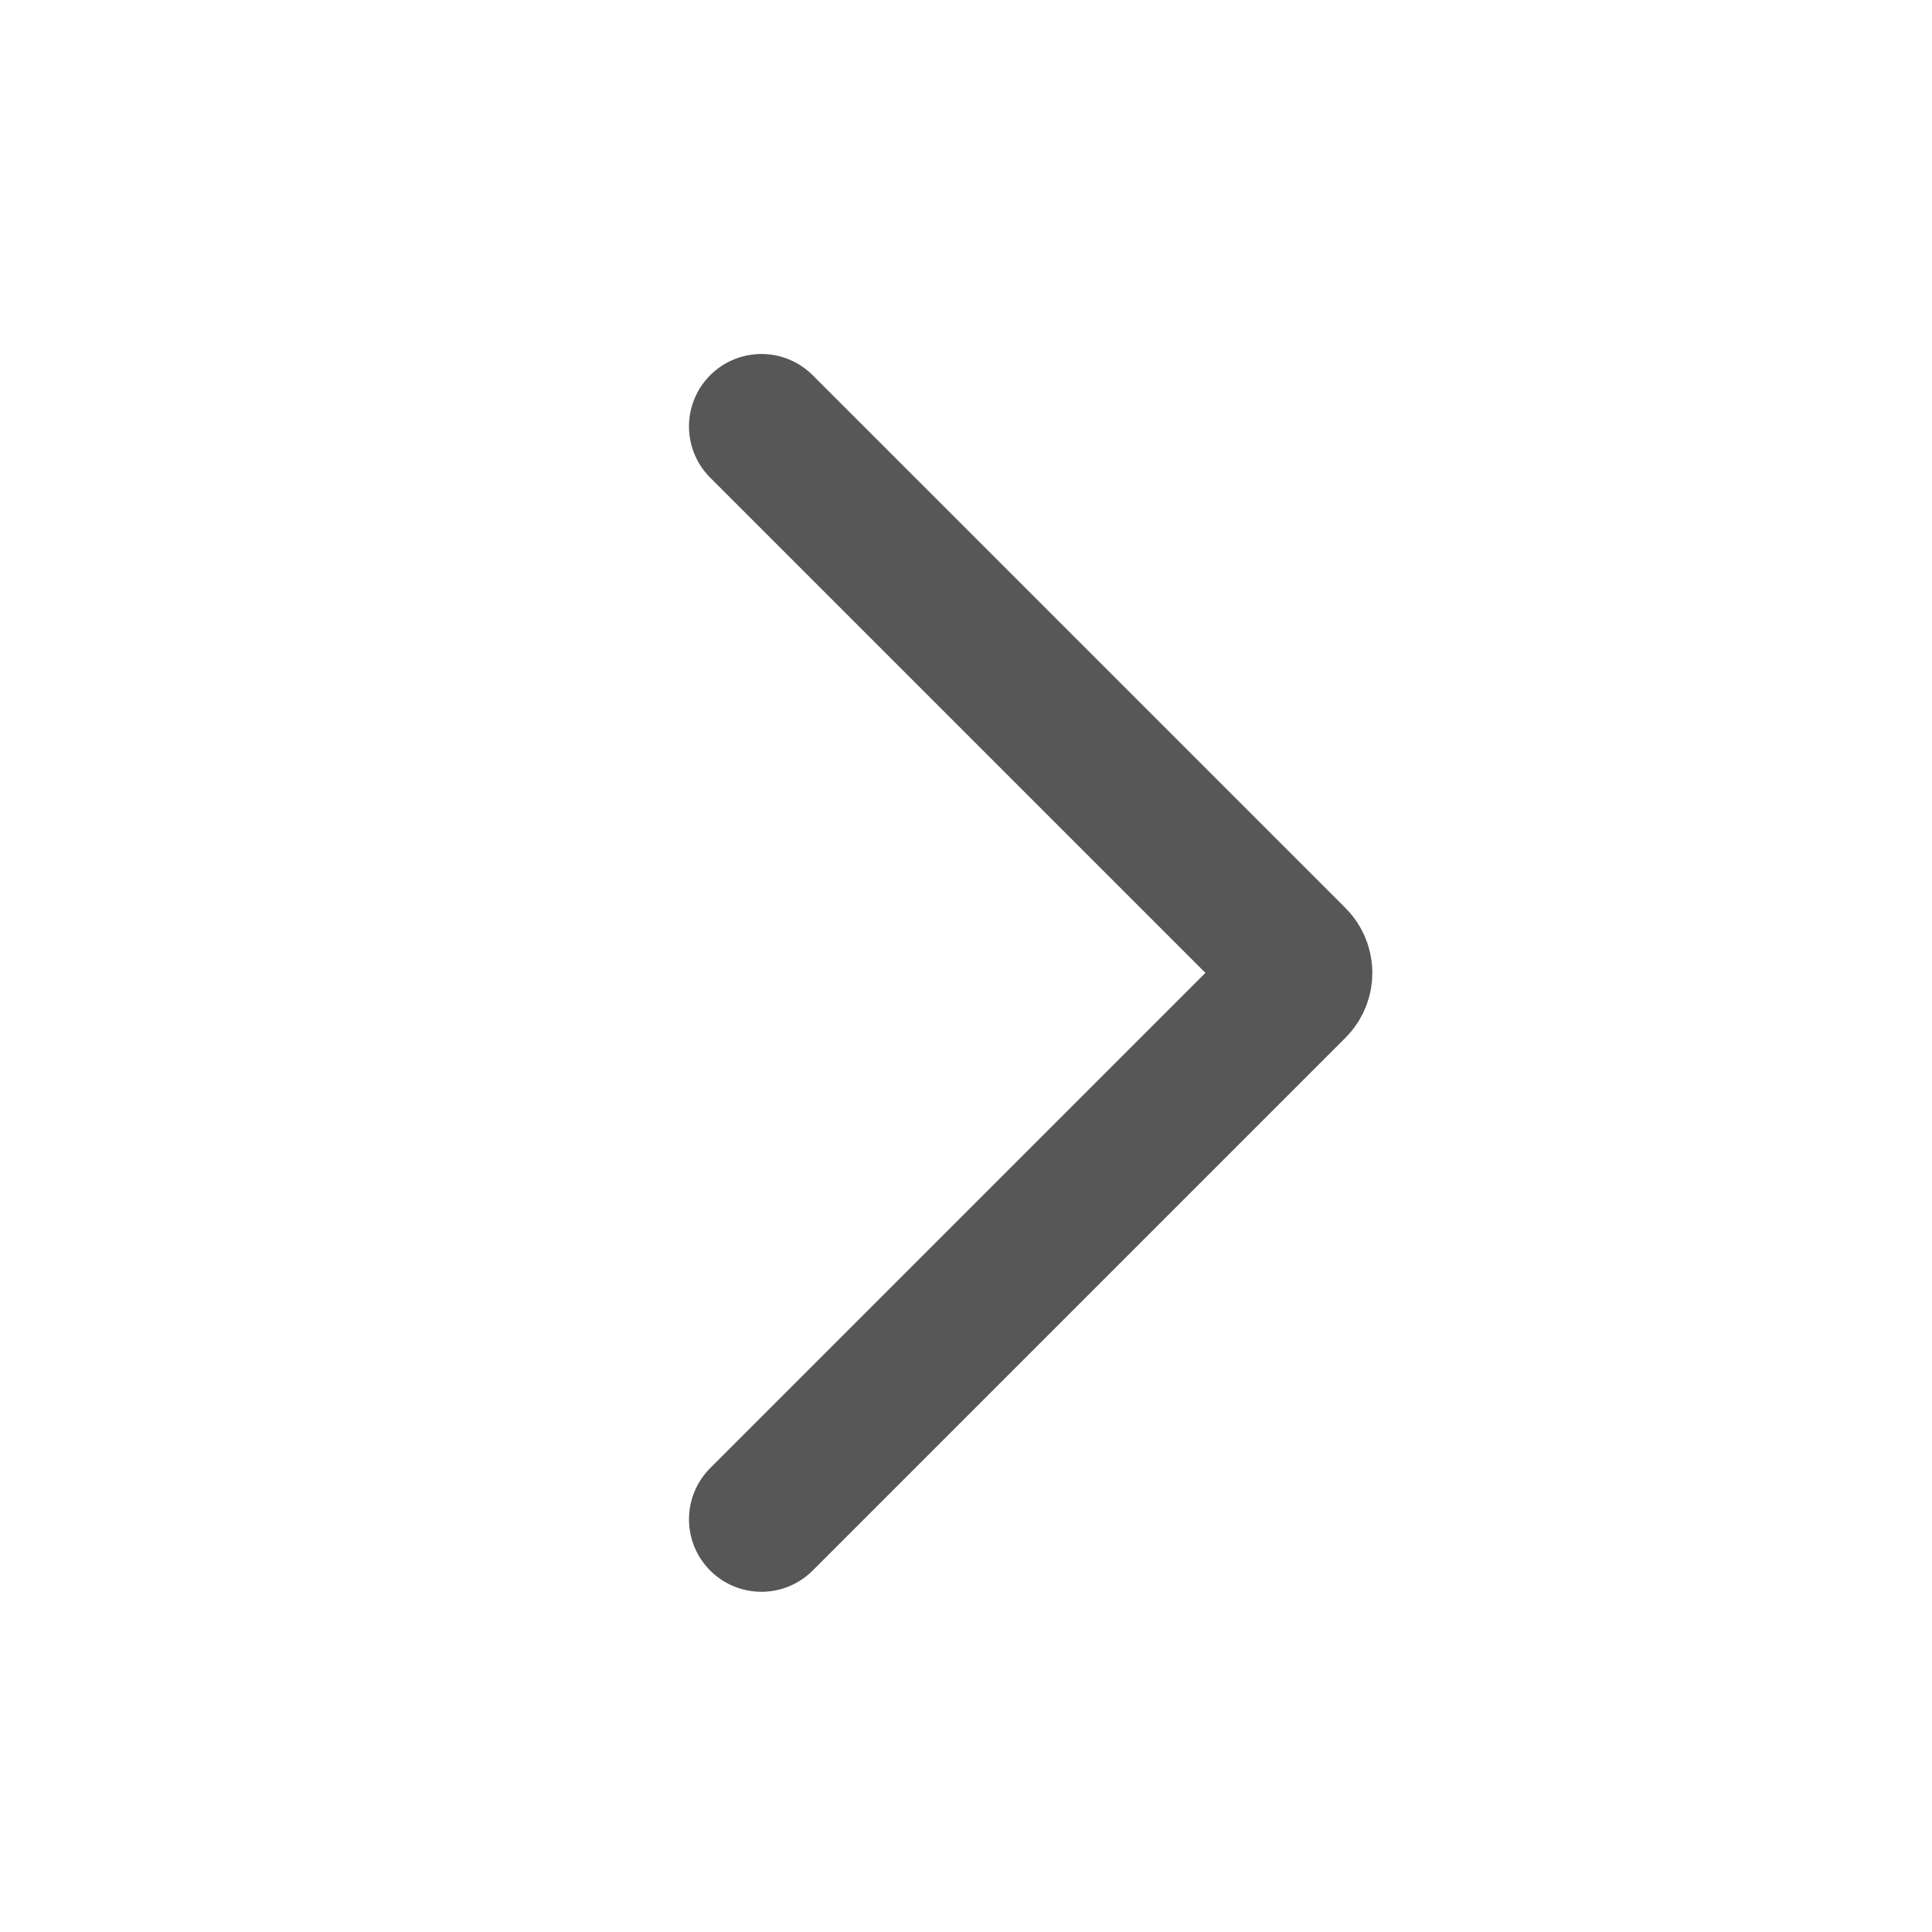
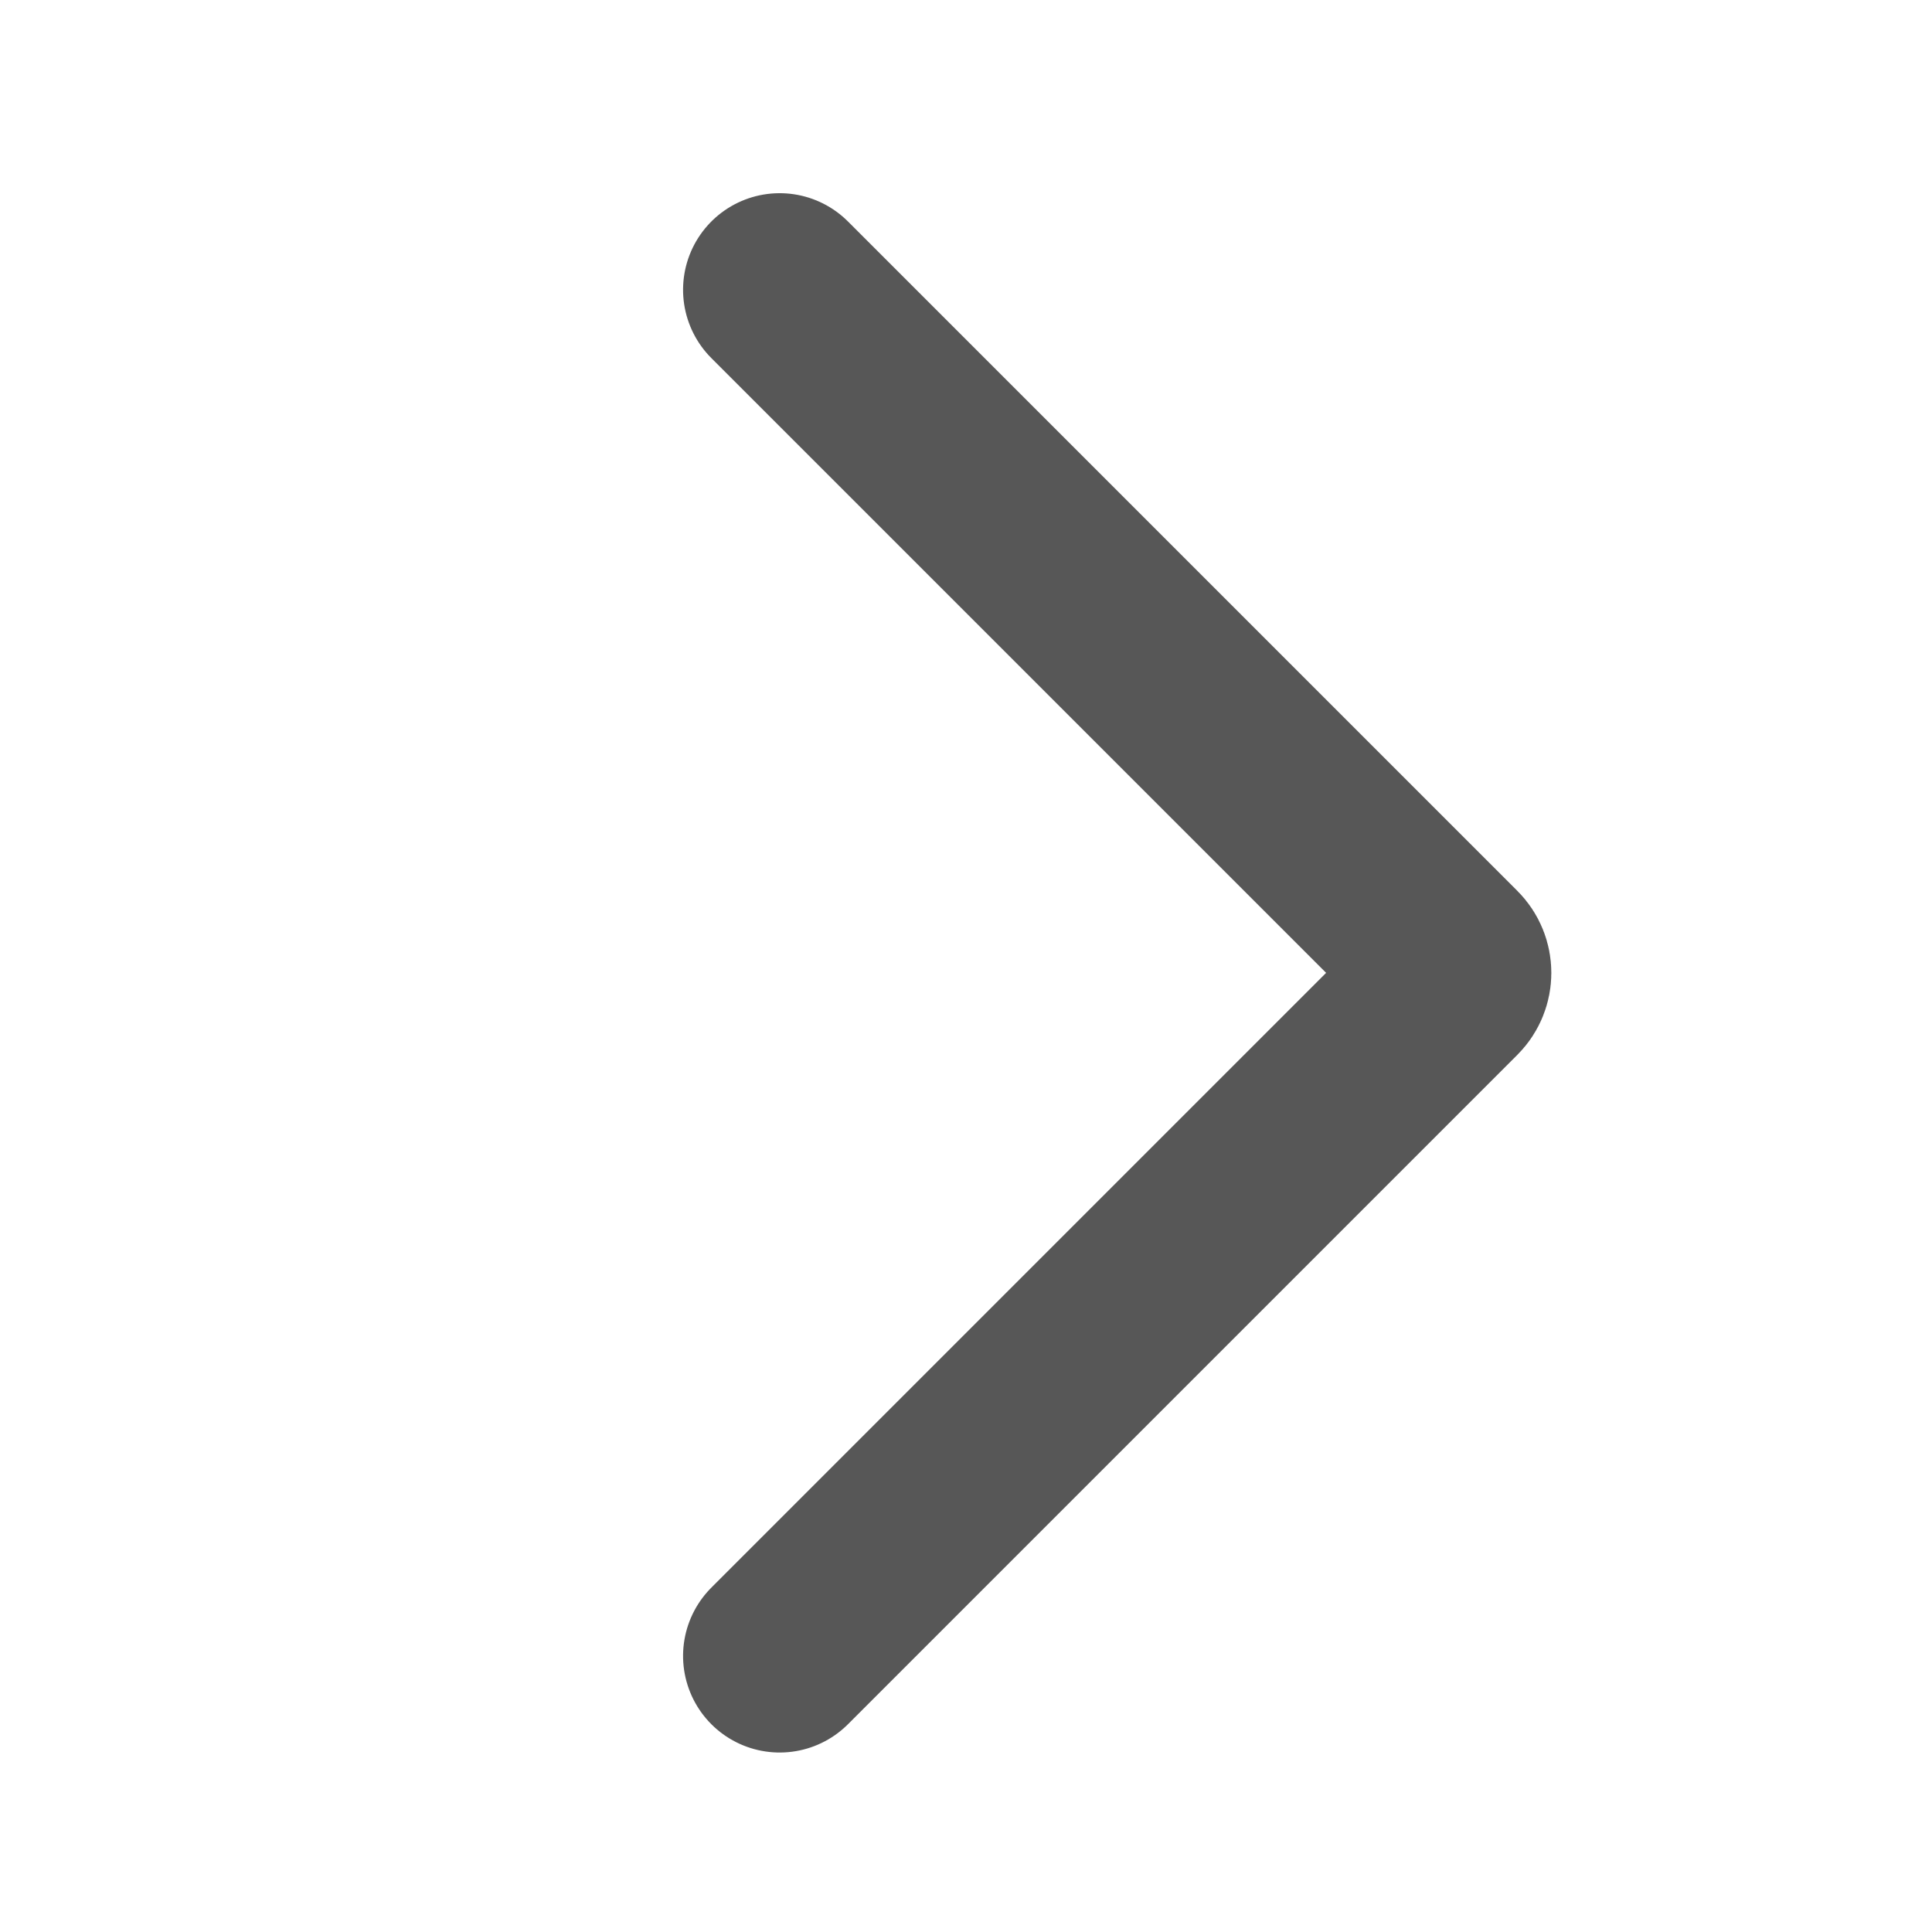
<svg xmlns="http://www.w3.org/2000/svg" width="20px" height="20px" viewBox="0 0 20 20" version="1.1">
  <g id="控件" stroke="none" stroke-width="1" fill="none" fill-rule="evenodd" stroke-linecap="round">
-     <g id="icon/左右滑动/右/禁用" stroke="#575757" stroke-width="1.5">
-       <path d="M3.882,6.071 L3.882,13.871 C3.882,13.982 3.972,14.071 4.082,14.071 L11.882,14.071 L11.882,14.071" id="路径-4" transform="translate(7.882213, 10.07107) rotate(-135) translate(-7.882213, -10.07107) " />
+     <g id="icon/左右滑动/右" stroke="#575757" stroke-width="2">
+       <path d="M3.071,5.071 L3.071,14.871 C3.071,14.982 3.161,15.071 3.271,15.071 L13.071,15.071 L13.071,15.071" id="路径-4" transform="translate(8.071068, 10.07107) scale(-1, 1) rotate(-315) translate(-8.071068, -10.07107) " />
    </g>
  </g>
</svg>
